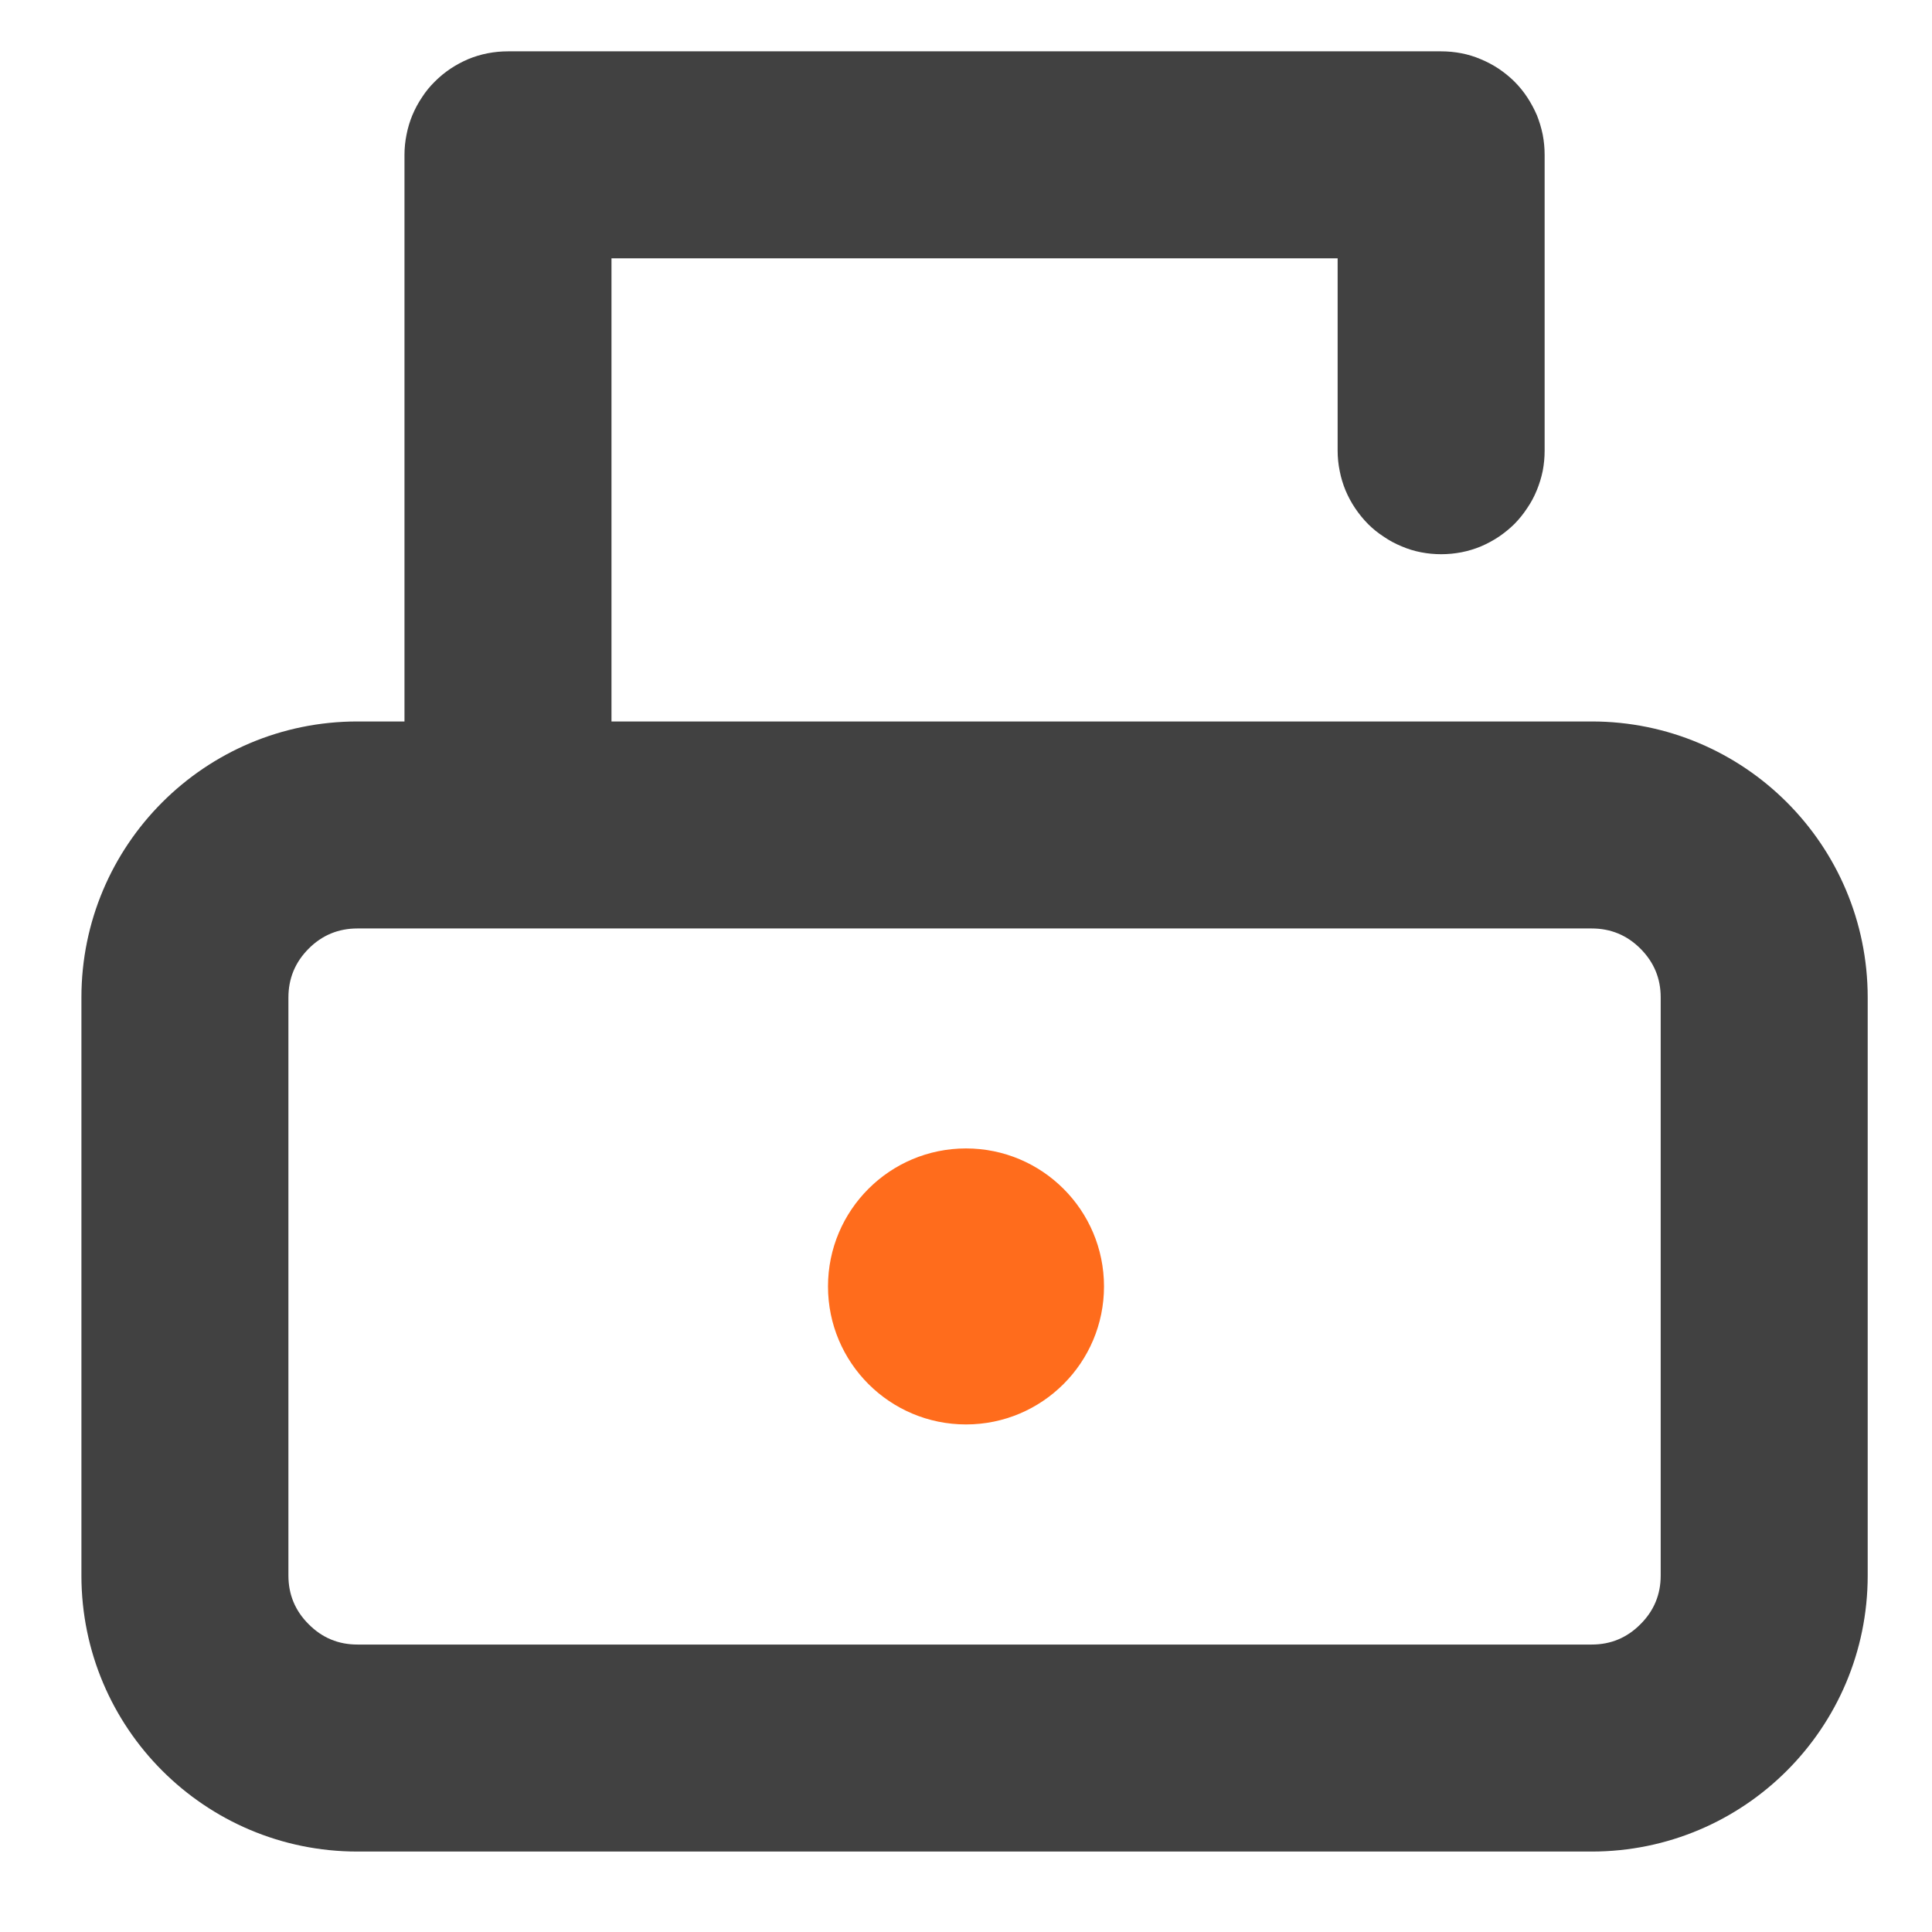
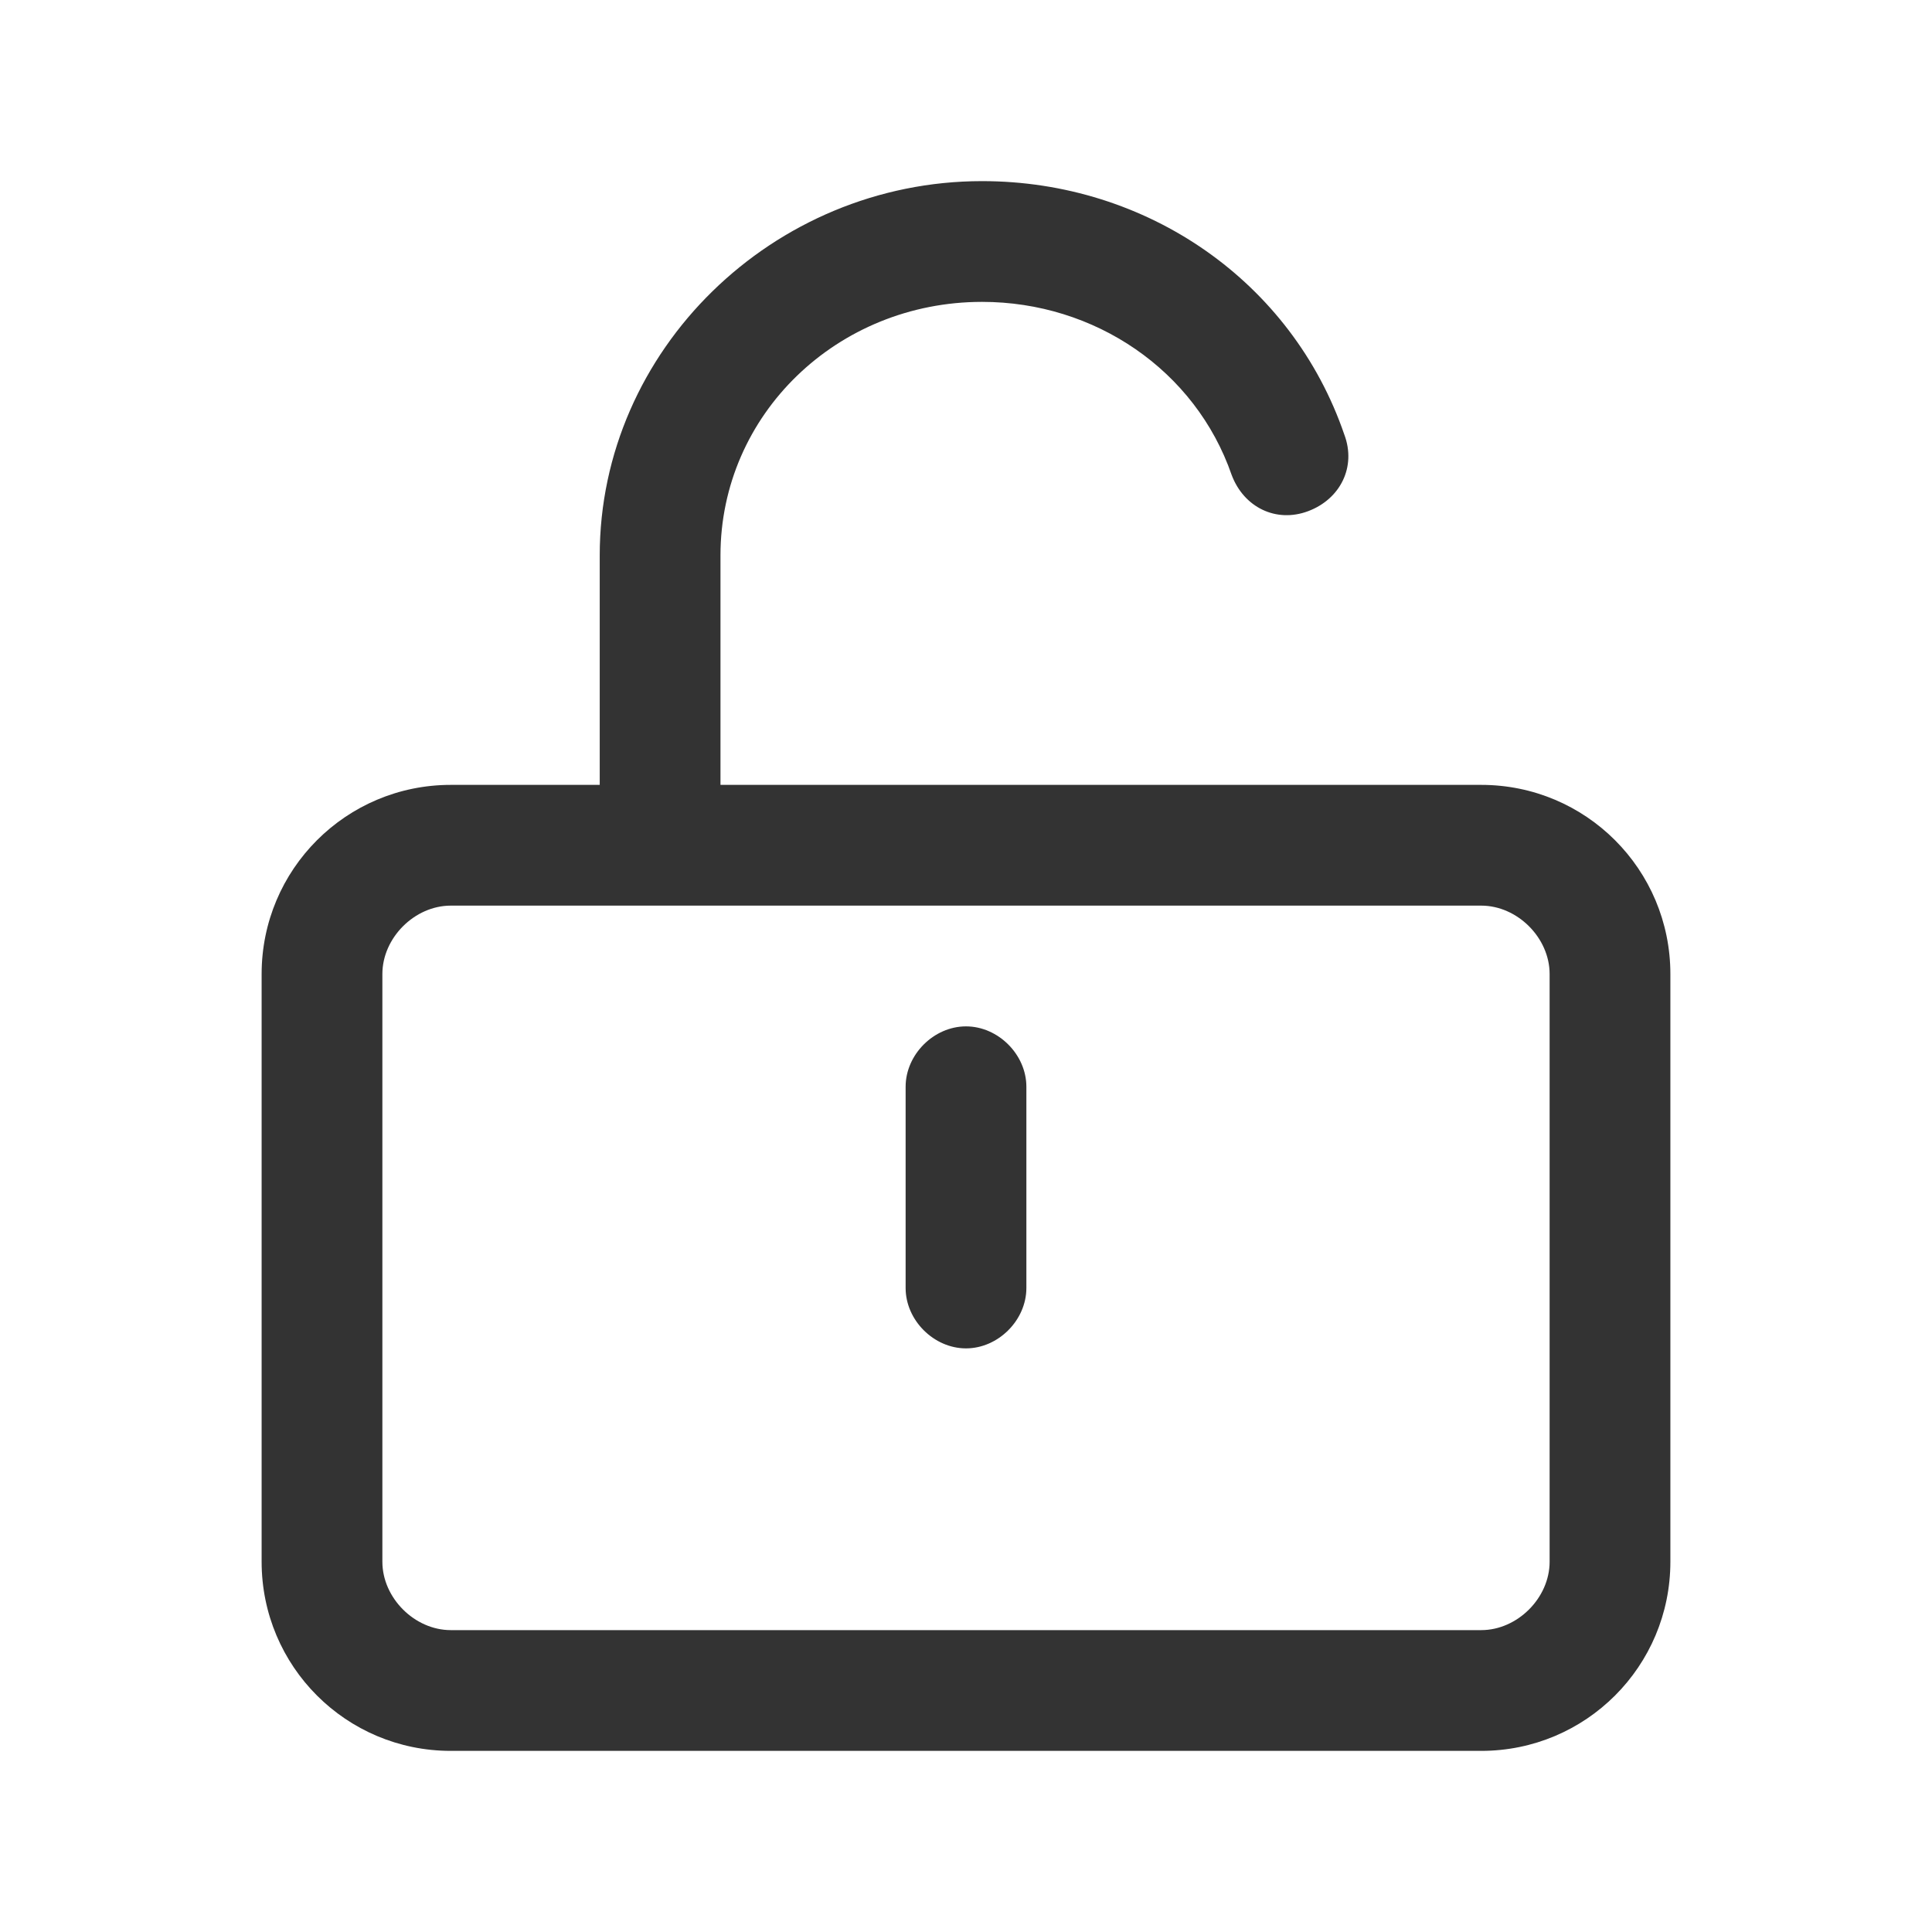
- <svg xmlns="http://www.w3.org/2000/svg" t="1645017809754" class="icon" viewBox="0 0 1024 1024" version="1.1" p-id="4204" width="200" height="200">
-   <defs>
-     <style type="text/css" />
-   </defs>
-   <path d="M43.154 528.677a146.286 146.286 0 0 1 146.286-146.286h654.19a146.286 146.286 0 0 1 146.286 146.286v306.395a146.286 146.286 0 0 1-146.286 146.286H189.44a146.286 146.286 0 0 1-146.286-146.286v-306.469z m109.714 0v306.395q0 15.141 10.752 25.819 10.679 10.752 25.819 10.752h654.19q15.141 0 25.819-10.752 10.752-10.679 10.752-25.819v-306.469q0-15.067-10.752-25.819-10.679-10.679-25.819-10.679H189.44q-15.141 0-25.819 10.679-10.752 10.752-10.752 25.893z" fill="#414141" p-id="4205" />
-   <path d="M708.974 238.885V82.066h54.857v54.857H269.239v-54.857h54.857v342.016h-109.714V82.066q0-5.413 1.097-10.752 1.024-5.266 3.072-10.24 2.121-5.047 5.12-9.509 2.926-4.535 6.802-8.338 3.803-3.803 8.265-6.802 4.535-2.999 9.509-5.12 4.974-2.048 10.24-3.072 5.339-1.024 10.752-1.024h494.592q5.413 0 10.752 1.024 5.266 1.024 10.24 3.145 4.974 2.048 9.509 5.047 4.462 2.999 8.338 6.802 3.803 3.803 6.802 8.338 2.926 4.462 5.12 9.509 1.975 4.974 3.072 10.24 1.024 5.339 1.024 10.752v156.818h-109.714z m109.714 0q0 5.413-1.024 10.752-1.097 5.266-3.145 10.24-2.048 5.047-5.12 9.509-2.926 4.462-6.729 8.338-3.877 3.803-8.338 6.802-4.535 2.999-9.509 5.12-4.974 2.048-10.24 3.072-5.339 1.024-10.752 1.024t-10.679-1.024q-5.339-1.024-10.24-3.145-5.047-2.048-9.509-5.12-4.535-2.926-8.338-6.729-3.803-3.877-6.802-8.338-2.999-4.462-5.12-9.509-2.048-4.974-3.072-10.24-1.097-5.339-1.097-10.752t1.097-10.679q1.024-5.266 3.072-10.24 2.121-5.047 5.12-9.509 2.926-4.535 6.802-8.338 3.803-3.803 8.338-6.802 4.462-2.999 9.509-5.12 4.901-2.048 10.24-3.072 5.266-1.097 10.679-1.097t10.752 1.097q5.266 1.024 10.24 3.072 4.974 2.121 9.509 5.12 4.462 2.926 8.338 6.802 3.803 3.803 6.802 8.338 2.926 4.462 5.12 9.509 1.975 4.974 3.072 10.24 1.024 5.266 1.024 10.679zM324.096 424.082q0 5.413-1.024 10.752-1.097 5.266-3.145 10.24-2.048 5.047-5.12 9.509-2.926 4.462-6.802 8.338-3.803 3.803-8.265 6.802-4.535 2.999-9.509 5.12-4.974 1.975-10.24 3.072-5.339 1.024-10.752 1.024t-10.679-1.024q-5.339-1.097-10.24-3.145-5.12-2.048-9.509-5.12-4.535-2.926-8.338-6.729-3.803-3.877-6.802-8.338-2.999-4.462-5.12-9.509-2.048-4.974-3.072-10.24-1.097-5.339-1.097-10.752t1.097-10.679q1.024-5.266 3.072-10.24 2.121-5.047 5.12-9.509 2.926-4.535 6.802-8.338 3.803-3.803 8.265-6.802 4.535-2.999 9.509-5.12 4.974-2.048 10.24-3.072 5.339-1.097 10.752-1.097t10.679 1.097q5.339 1.024 10.313 3.072 4.974 2.121 9.509 5.12 4.462 2.926 8.265 6.802 3.877 3.803 6.875 8.338 2.926 4.462 5.12 9.509 1.975 4.974 3.072 10.24 1.024 5.266 1.024 10.679z" fill="#414141" p-id="4206" />
-   <path d="M585.143 681.838a73.143 73.143 0 1 1-146.286 0 73.143 73.143 0 0 1 146.286 0z" fill="#FF6C1C" p-id="4207" />
+ <svg xmlns="http://www.w3.org/2000/svg" class="icon" width="200px" height="200.00px" viewBox="0 0 1024 1024" version="1.1">
+   <path fill="#333333" d="M785.067 416H381.867v-121.6c0-74.667 61.867-134.4 138.667-134.4 59.733 0 113.067 36.267 132.267 91.733 6.4 17.067 23.467 25.6 40.533 19.2 17.067-6.4 25.6-23.467 19.2-40.533-27.733-81.067-104.533-134.4-192-134.4-110.933 0-202.667 89.6-202.667 198.4v121.6h-78.933c-55.467 0-100.267 44.8-100.267 100.267v311.467c0 55.467 44.8 100.267 100.267 100.267h546.133c55.467 0 100.267-44.8 100.267-100.267V516.267c0-55.467-44.8-100.267-100.267-100.267z m36.267 411.733c0 19.2-17.067 36.267-36.267 36.267H238.933c-19.2 0-36.267-17.067-36.267-36.267V516.267c0-19.2 17.067-36.267 36.267-36.267h546.133c19.2 0 36.267 17.067 36.267 36.267v311.467zM512 544c-17.067 0-32 14.933-32 32v106.667c0 17.067 14.933 32 32 32s32-14.933 32-32v-106.667c0-17.067-14.933-32-32-32z" />
</svg>
